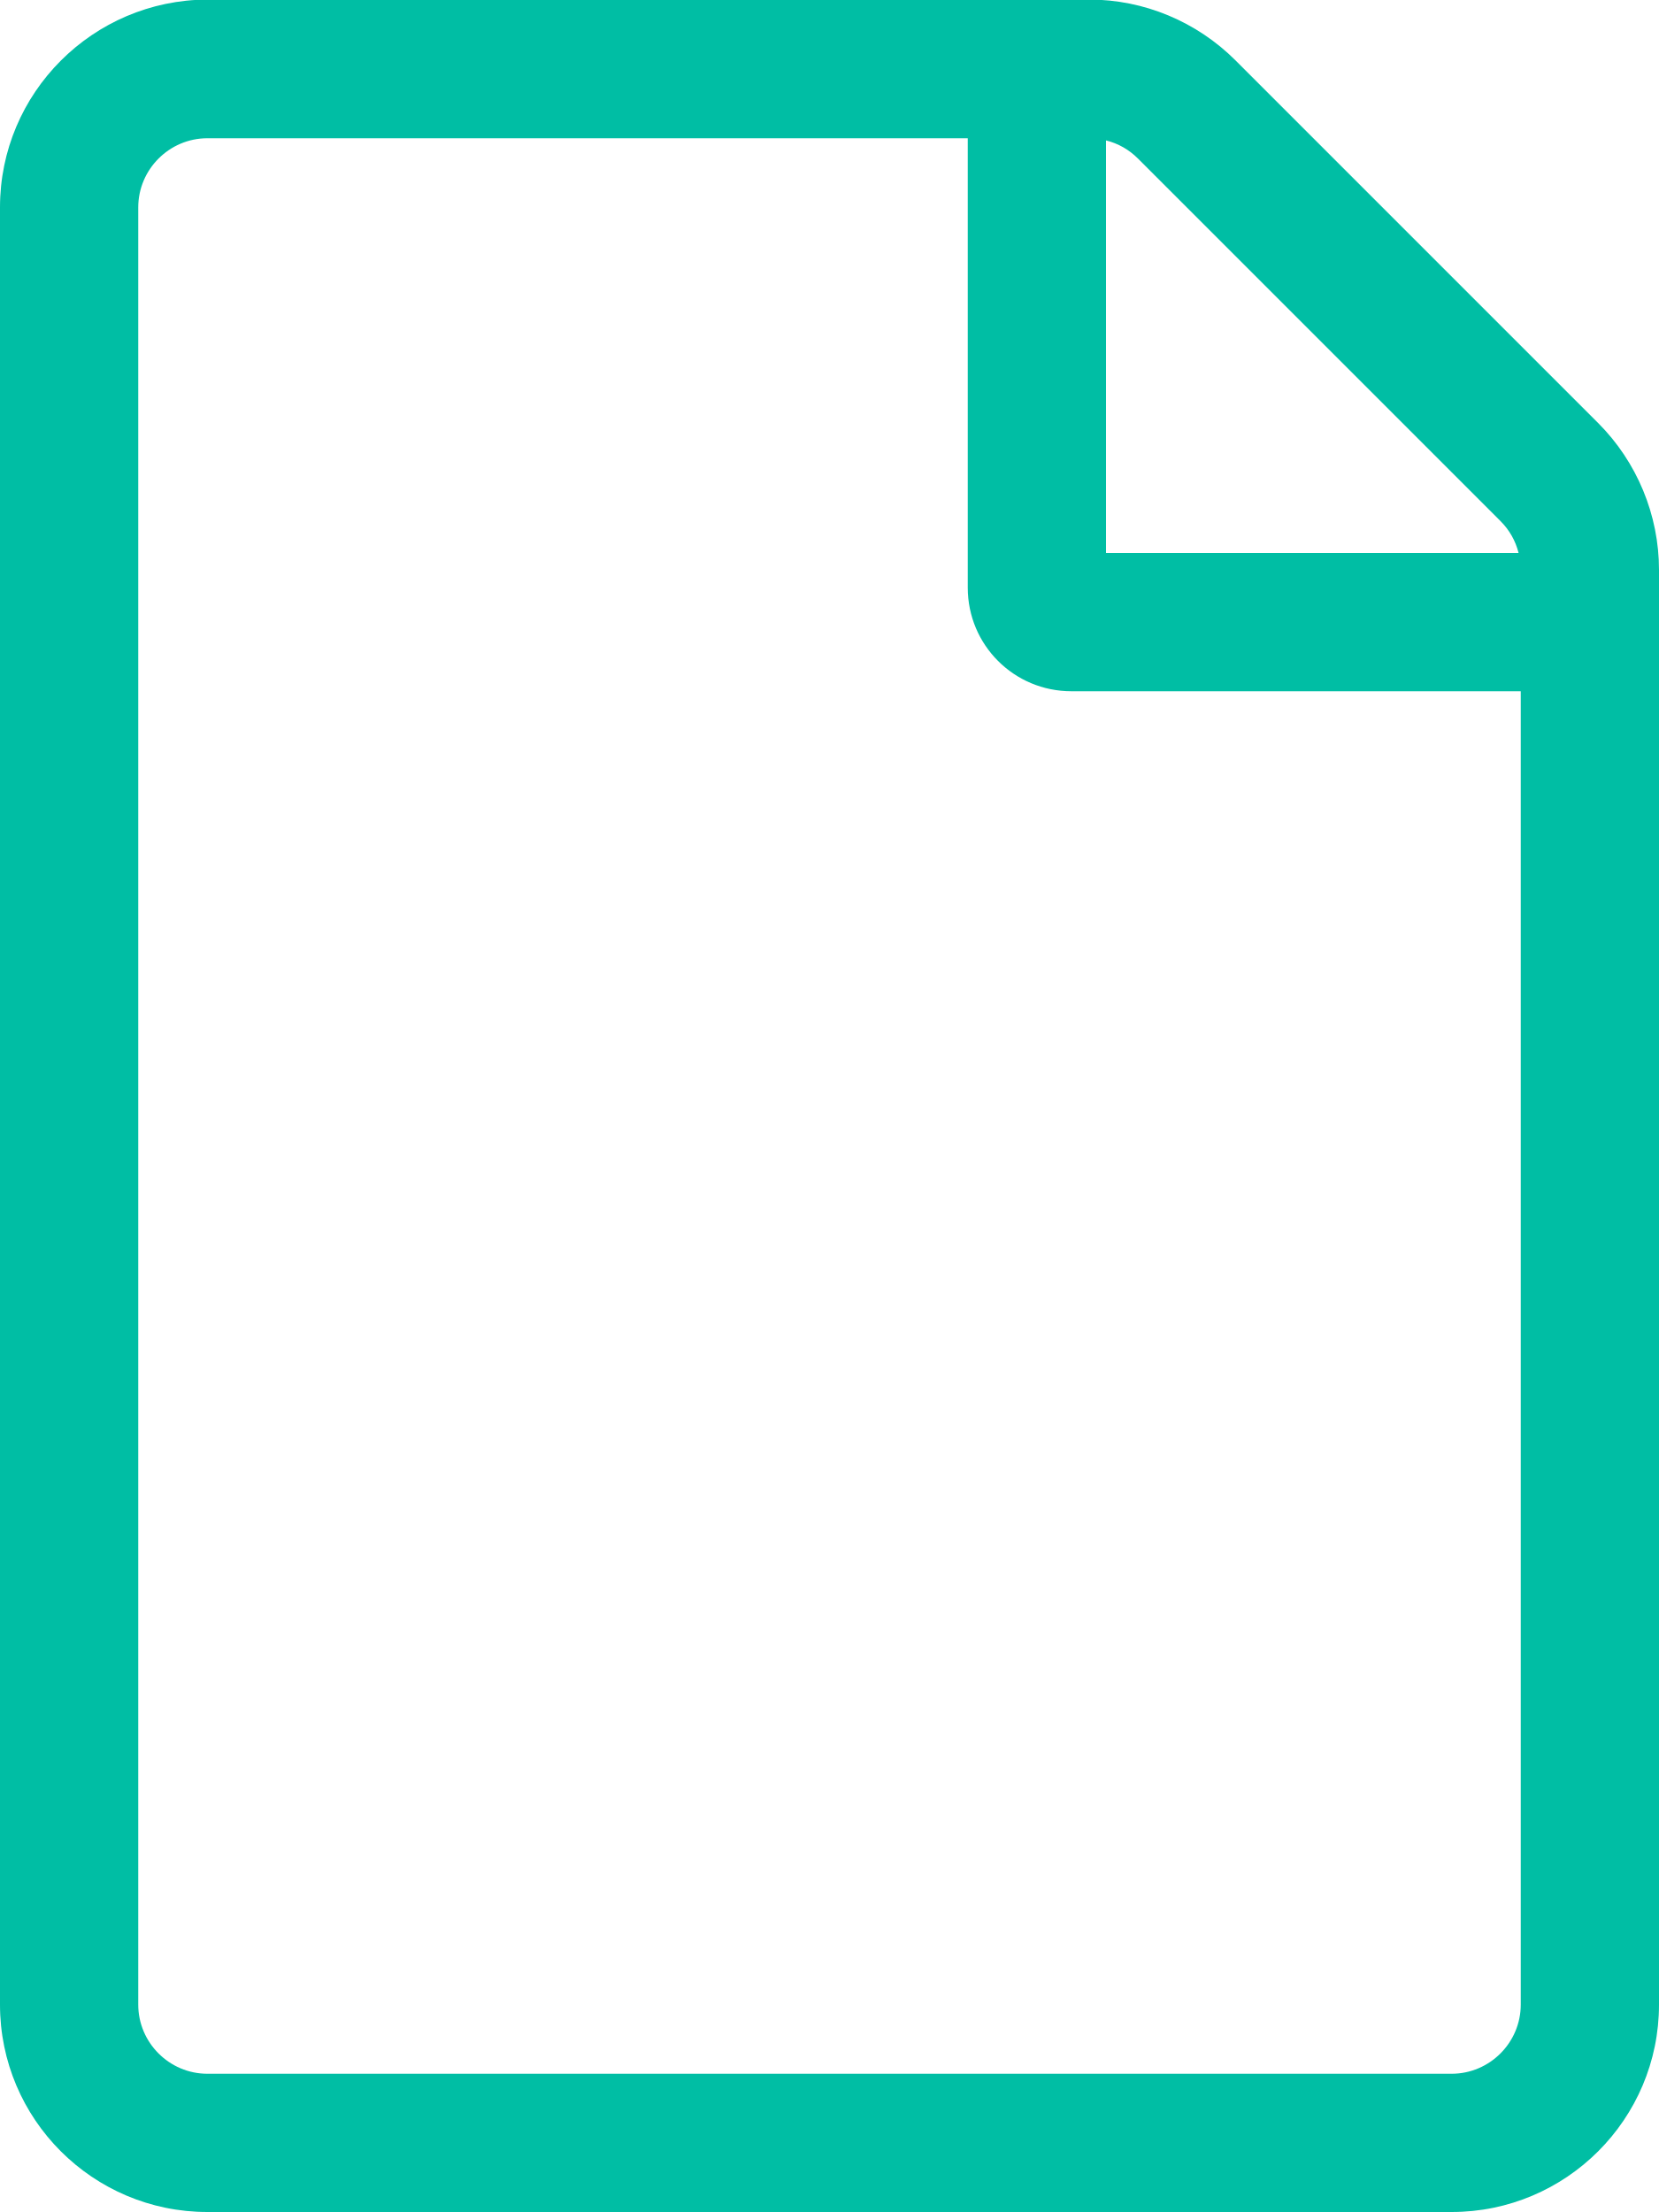
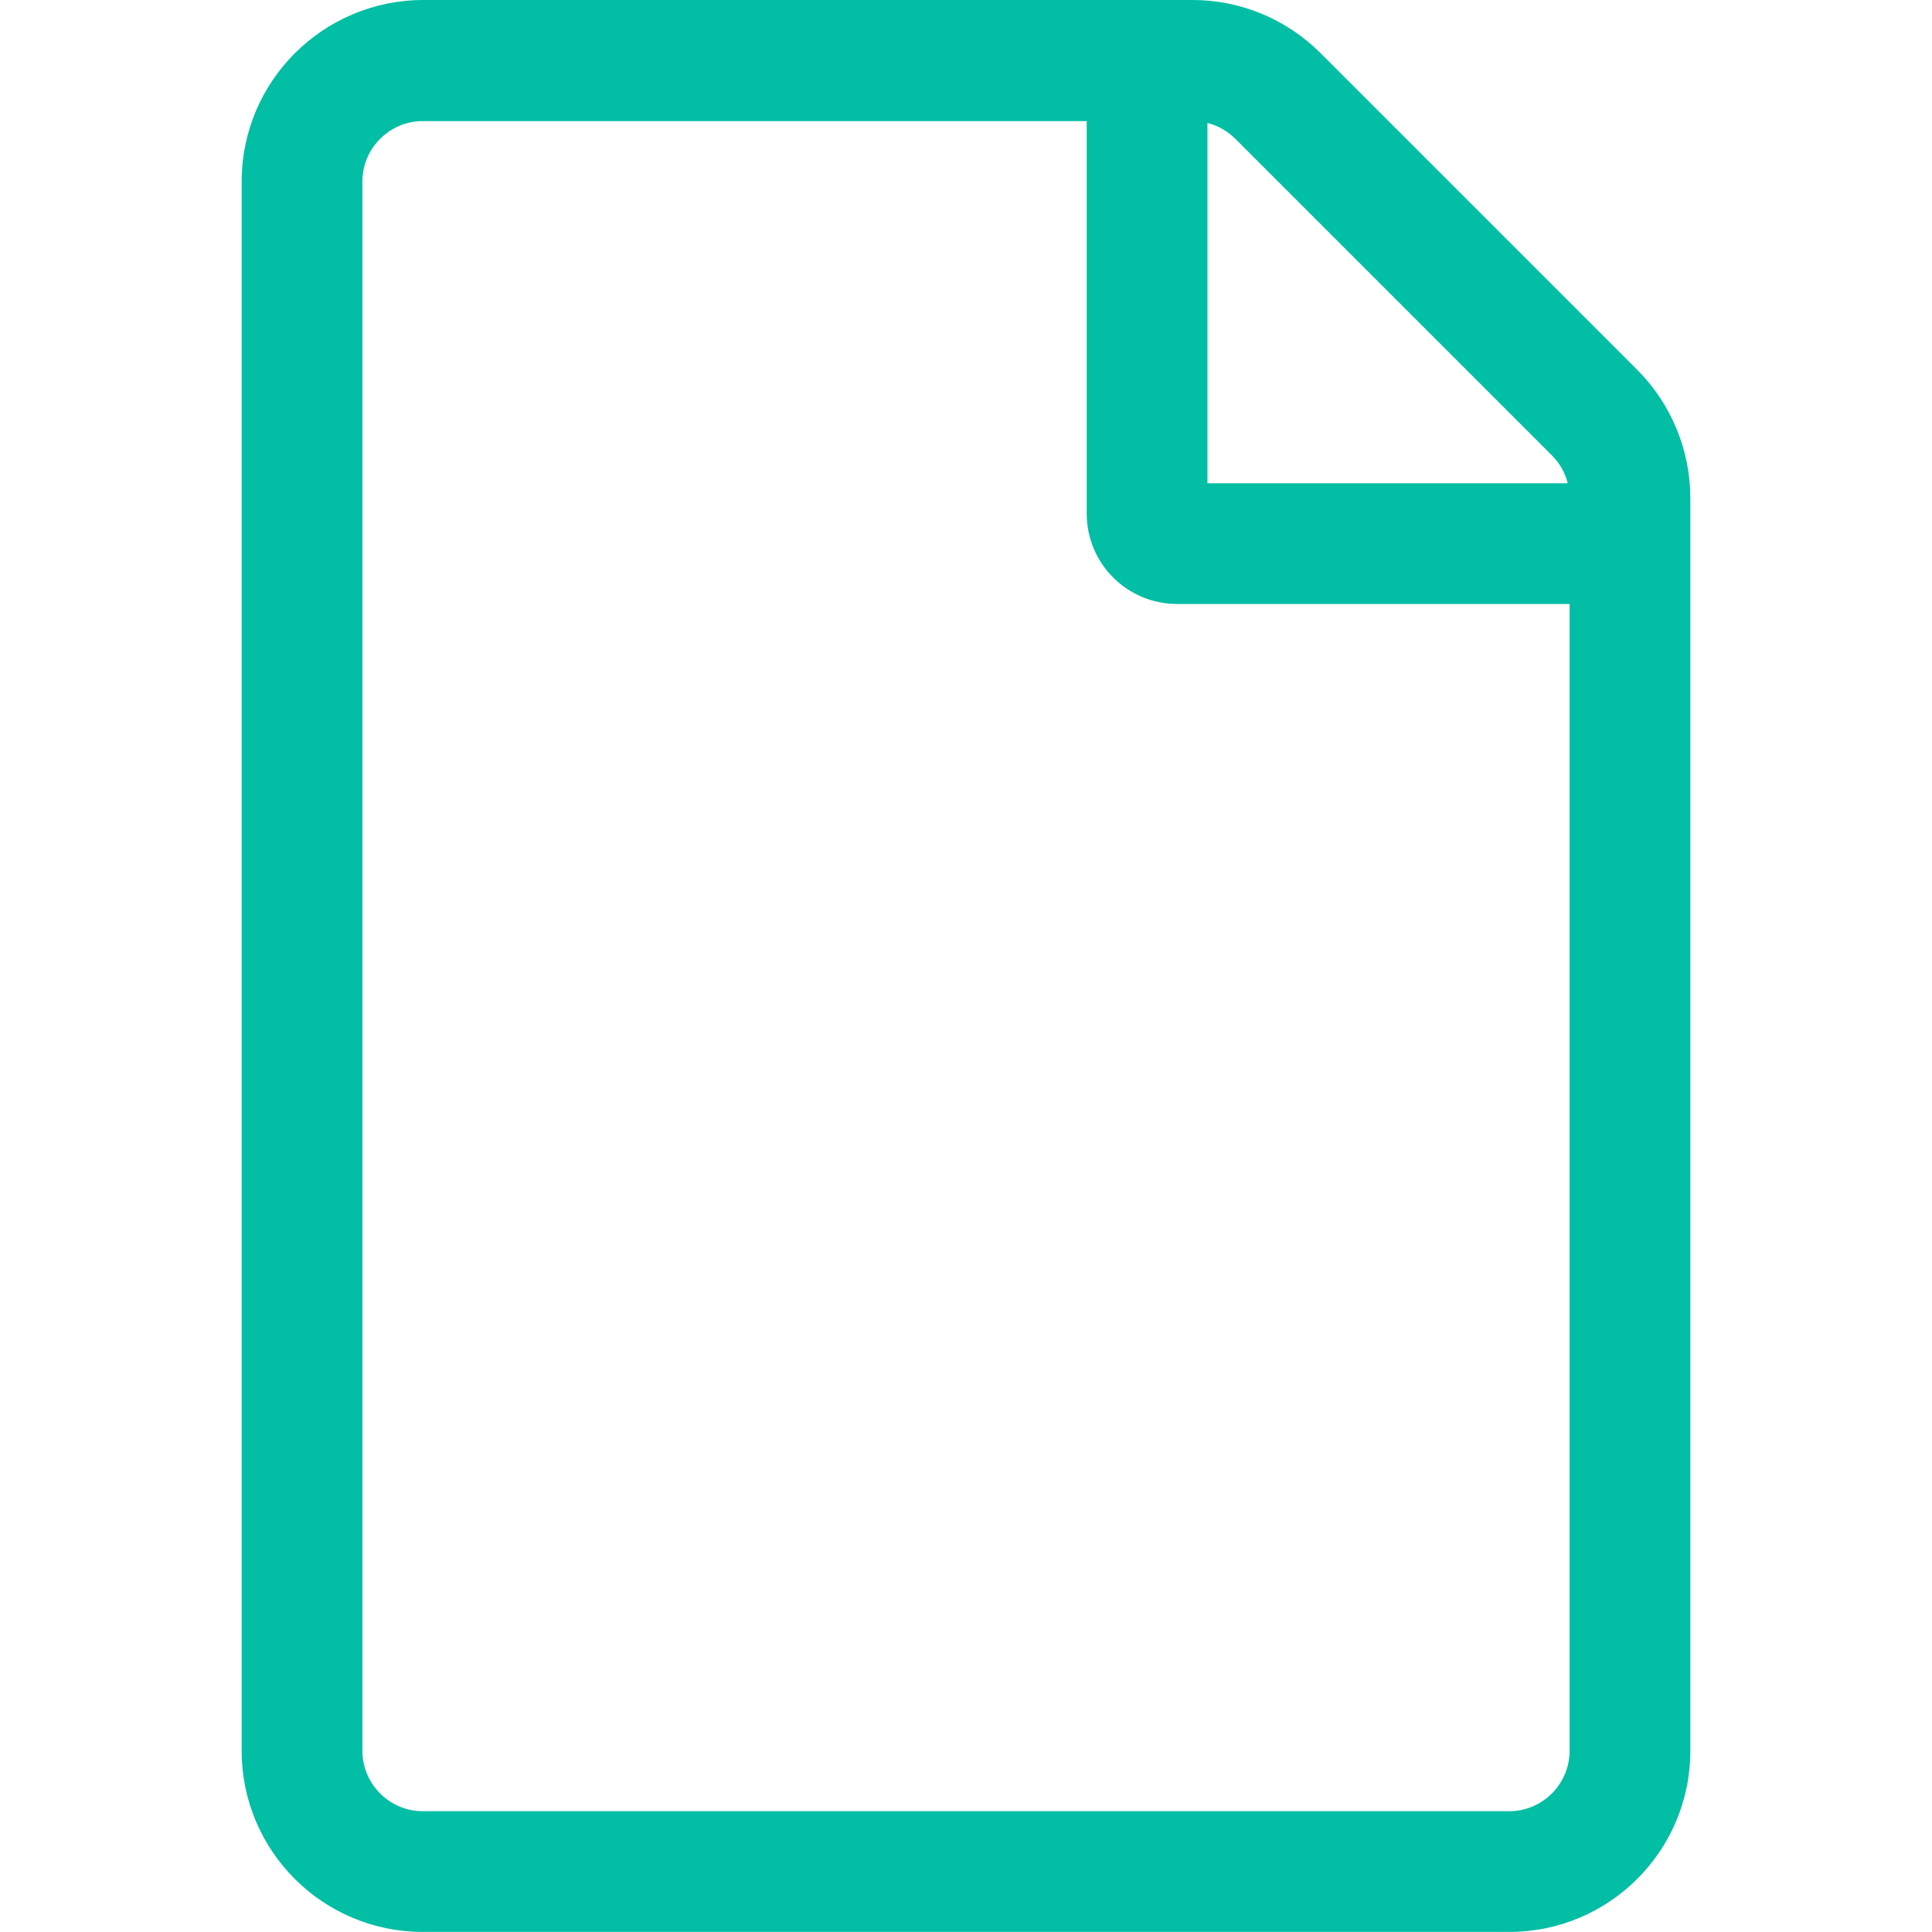
- <svg xmlns="http://www.w3.org/2000/svg" version="1.1" id="Layer_1" x="0px" y="0px" viewBox="0 0 384 512" enable-background="new 0 0 384 512" xml:space="preserve">
-   <path fill="#00BEA4" d="M369.9,97.9L286,14c-9-9-21.2-14.1-33.9-14.1H48C21.5,0,0,21.5,0,48v416c0,26.5,21.5,48,48,48h288  c26.5,0,48-21.5,48-48V131.9C384,119.2,378.9,106.9,369.9,97.9z M347.3,120.6c2.1,2.1,3.5,4.6,4.2,7.4H256V32.5  c2.8,0.7,5.3,2.1,7.4,4.2L347.3,120.6z M336,480H48c-8.8,0-16-7.2-16-16V48c0-8.8,7.2-16,16-16h176v104c0,13.3,10.7,24,24,24h104  v304C352,472.8,344.8,480,336,480z" />
+ <svg xmlns="http://www.w3.org/2000/svg" width="4464.57" height="4464.57" viewBox="0 0 4464.57 4464.57">
+   <path fill="#01BEA4" d="M3783.179 854.344l-731.42-731.423C2973.296 44.46 2866.94 0 2756.225 0h-1779.3C745.903.872 558.471 188.305 558.471 419.325v3626.599c0 231.021 187.432 418.454 418.454 418.454h2510.722c231.021 0 418.454-187.433 418.454-418.454V1150.747c0-110.715-44.461-217.944-122.922-296.403zm-197.022 197.893c18.308 18.307 30.512 40.103 36.614 64.511h-832.548V284.2c24.409 6.103 46.204 18.308 64.512 36.615l731.422 731.422zm-98.511 3133.171H976.924c-76.717 0-139.485-62.768-139.485-139.484V419.325c0-76.716 62.768-139.483 139.485-139.483h1534.33v906.649c0 115.945 93.281 209.227 209.229 209.227h906.648v2650.205c0 76.718-62.768 139.485-139.485 139.485z" />
</svg>
